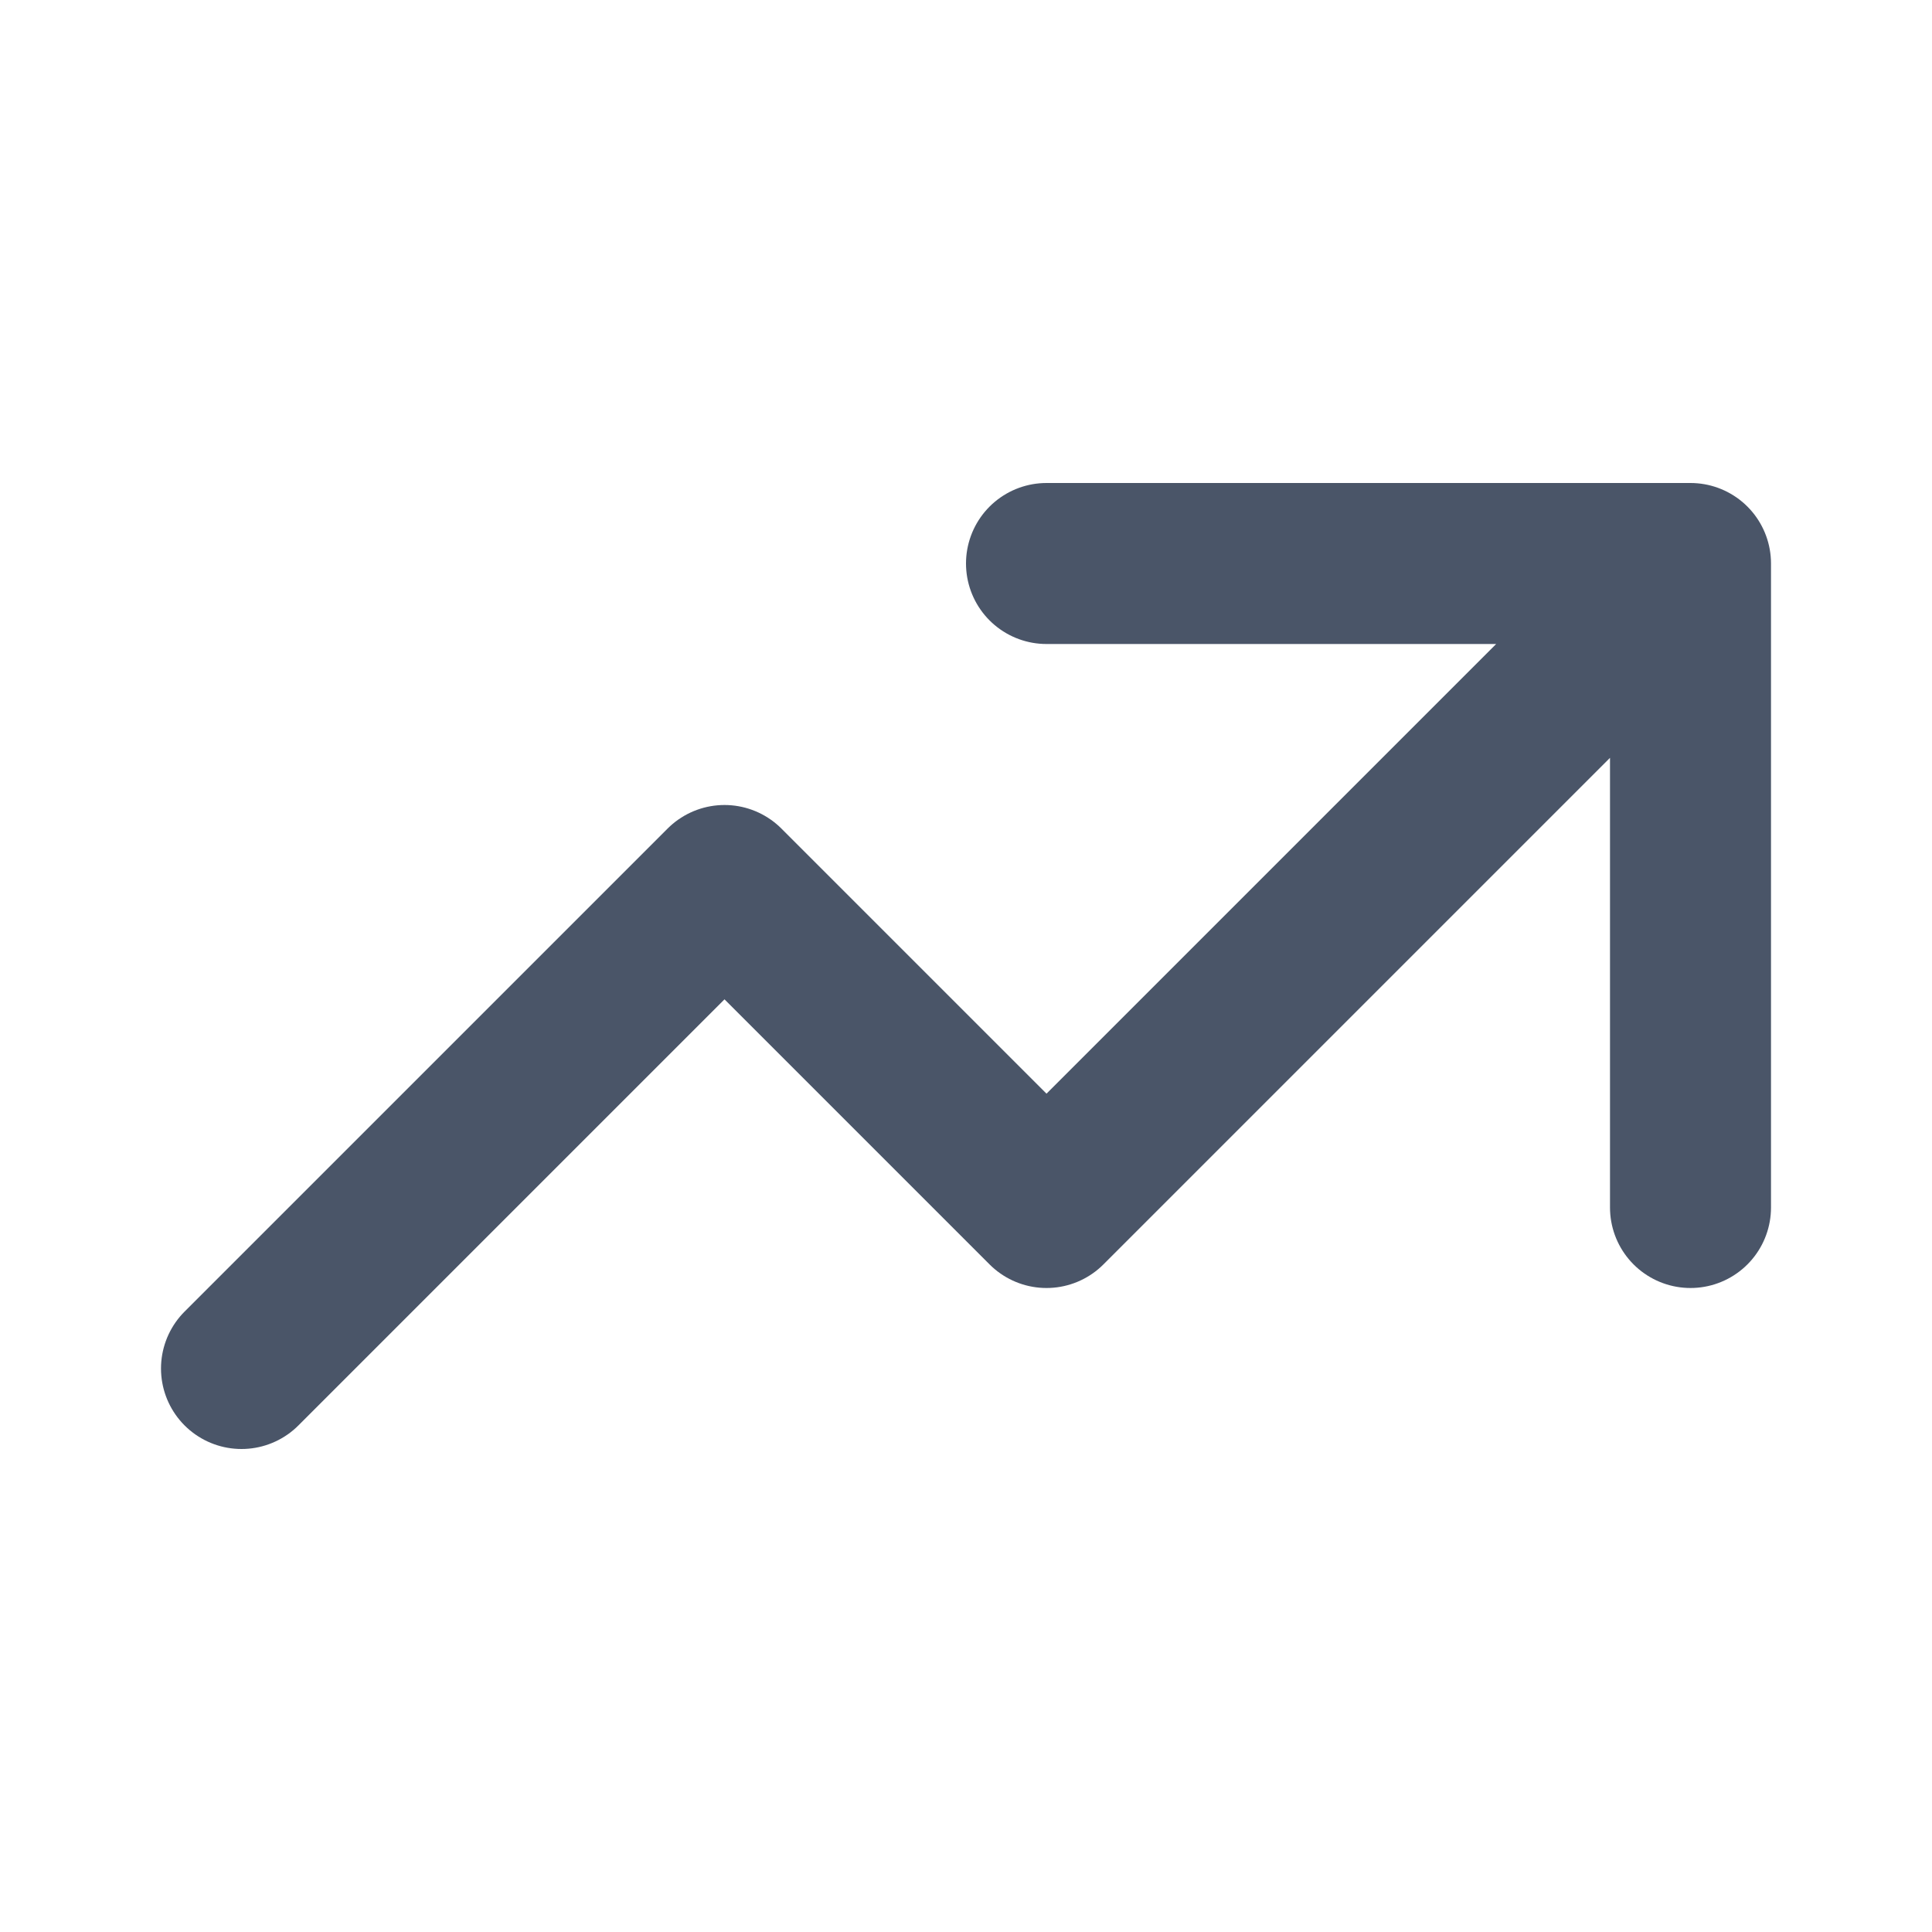
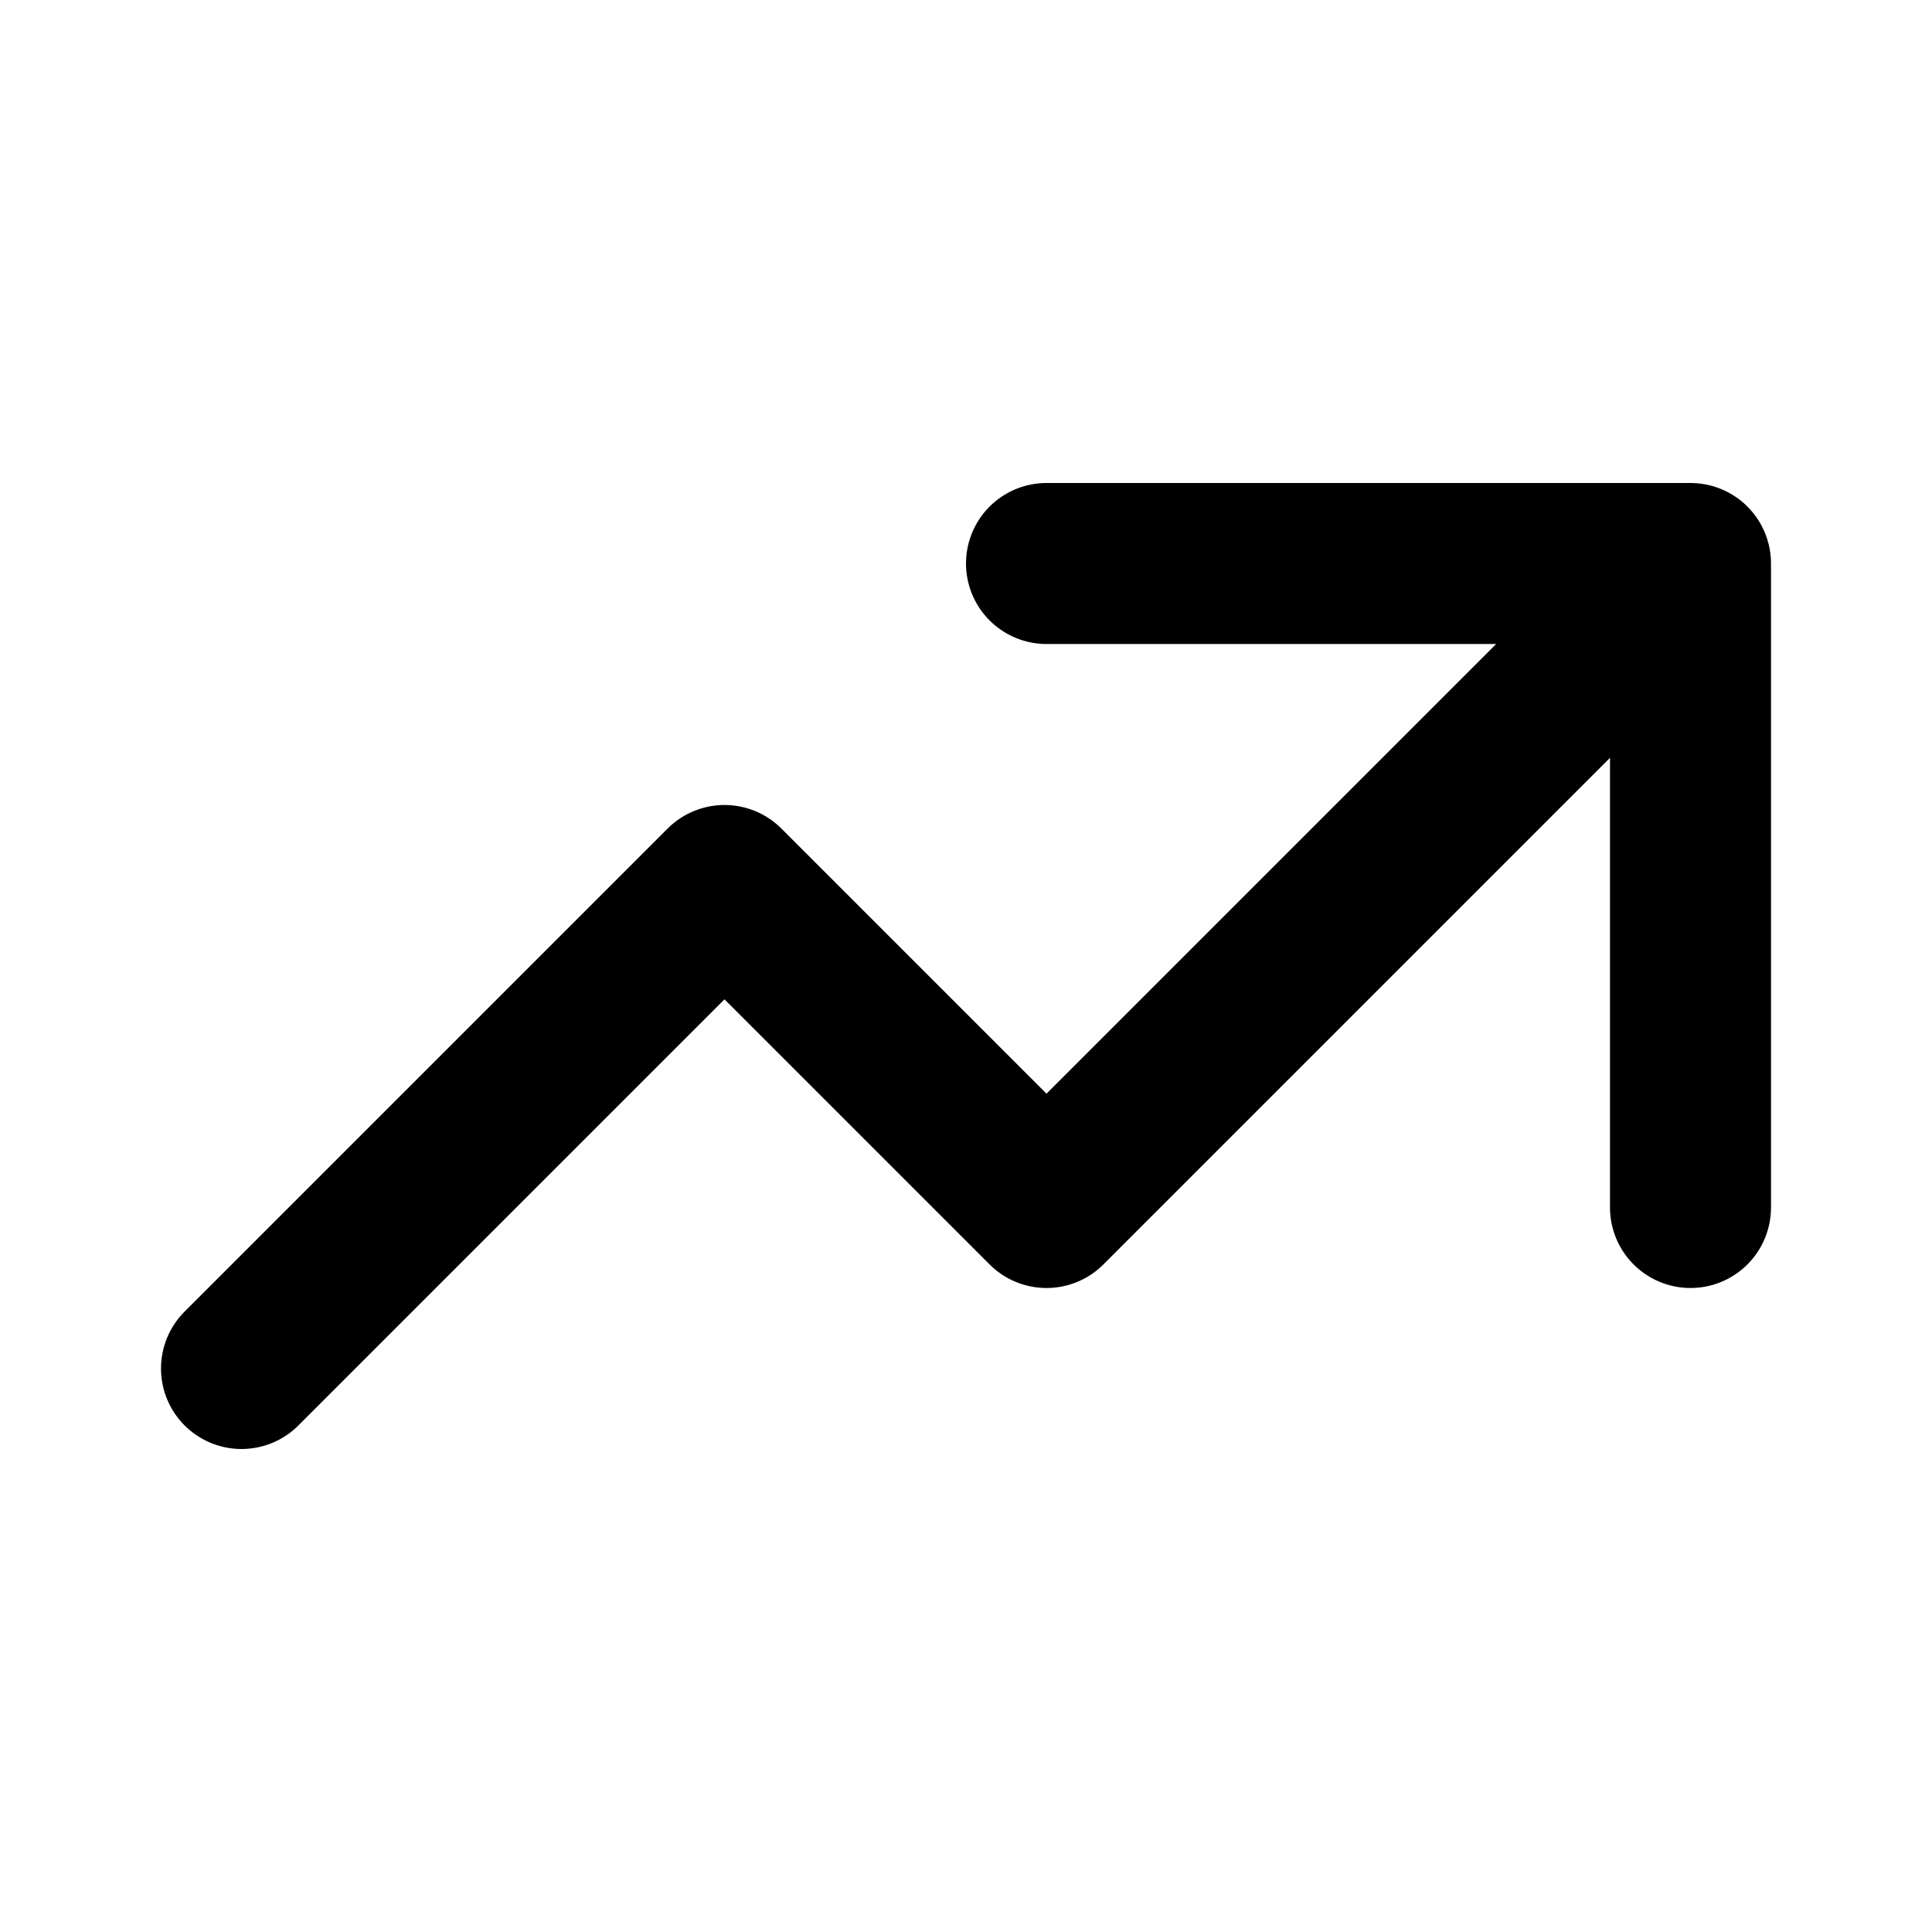
- <svg xmlns="http://www.w3.org/2000/svg" width="24" height="24" viewBox="0 0 24 24" fill="none">
-   <path d="M13 7H21M21 7V15M21 7L13 15L9 11L3 17" stroke="#4A5568" stroke-width="2" stroke-linecap="round" stroke-linejoin="round" />
+ <svg xmlns="http://www.w3.org/2000/svg" fill="none" viewBox="0 0 24 24" stroke="currentColor">
+   <path stroke-linecap="round" stroke-linejoin="round" stroke-width="2" d="M13 7h8m0 0v8m0-8l-8 8-4-4-6 6" />
</svg>
